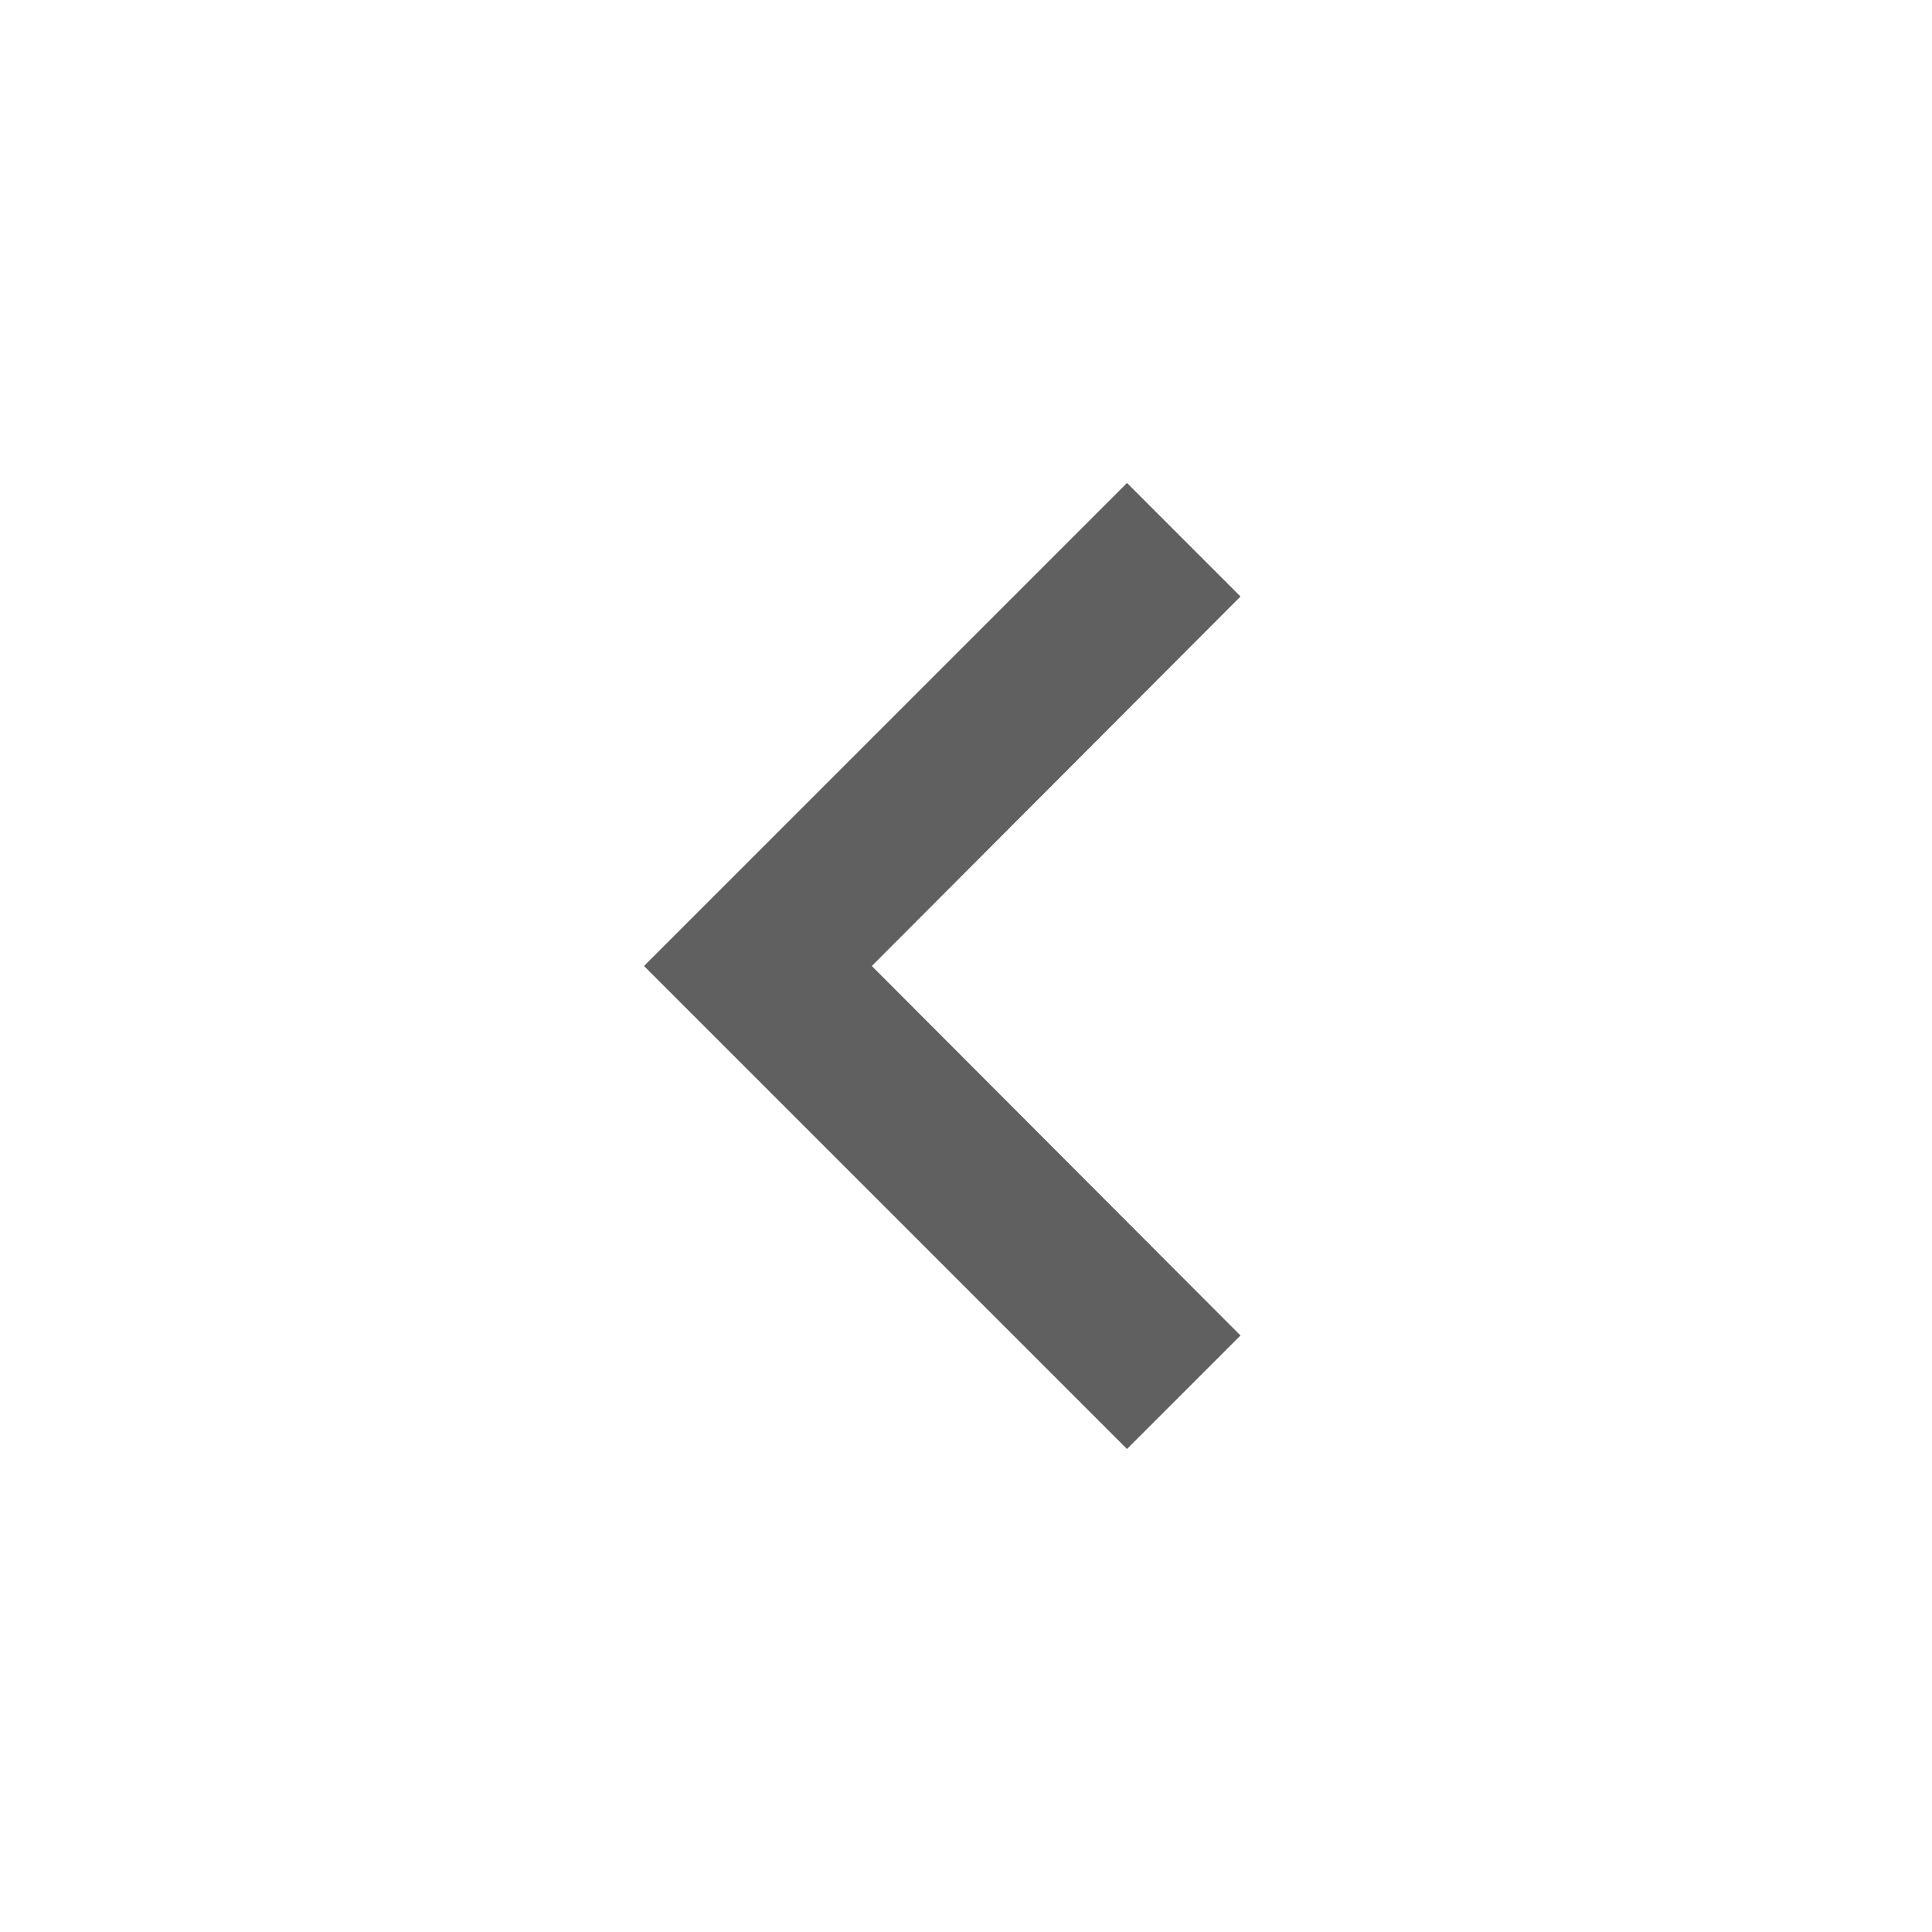
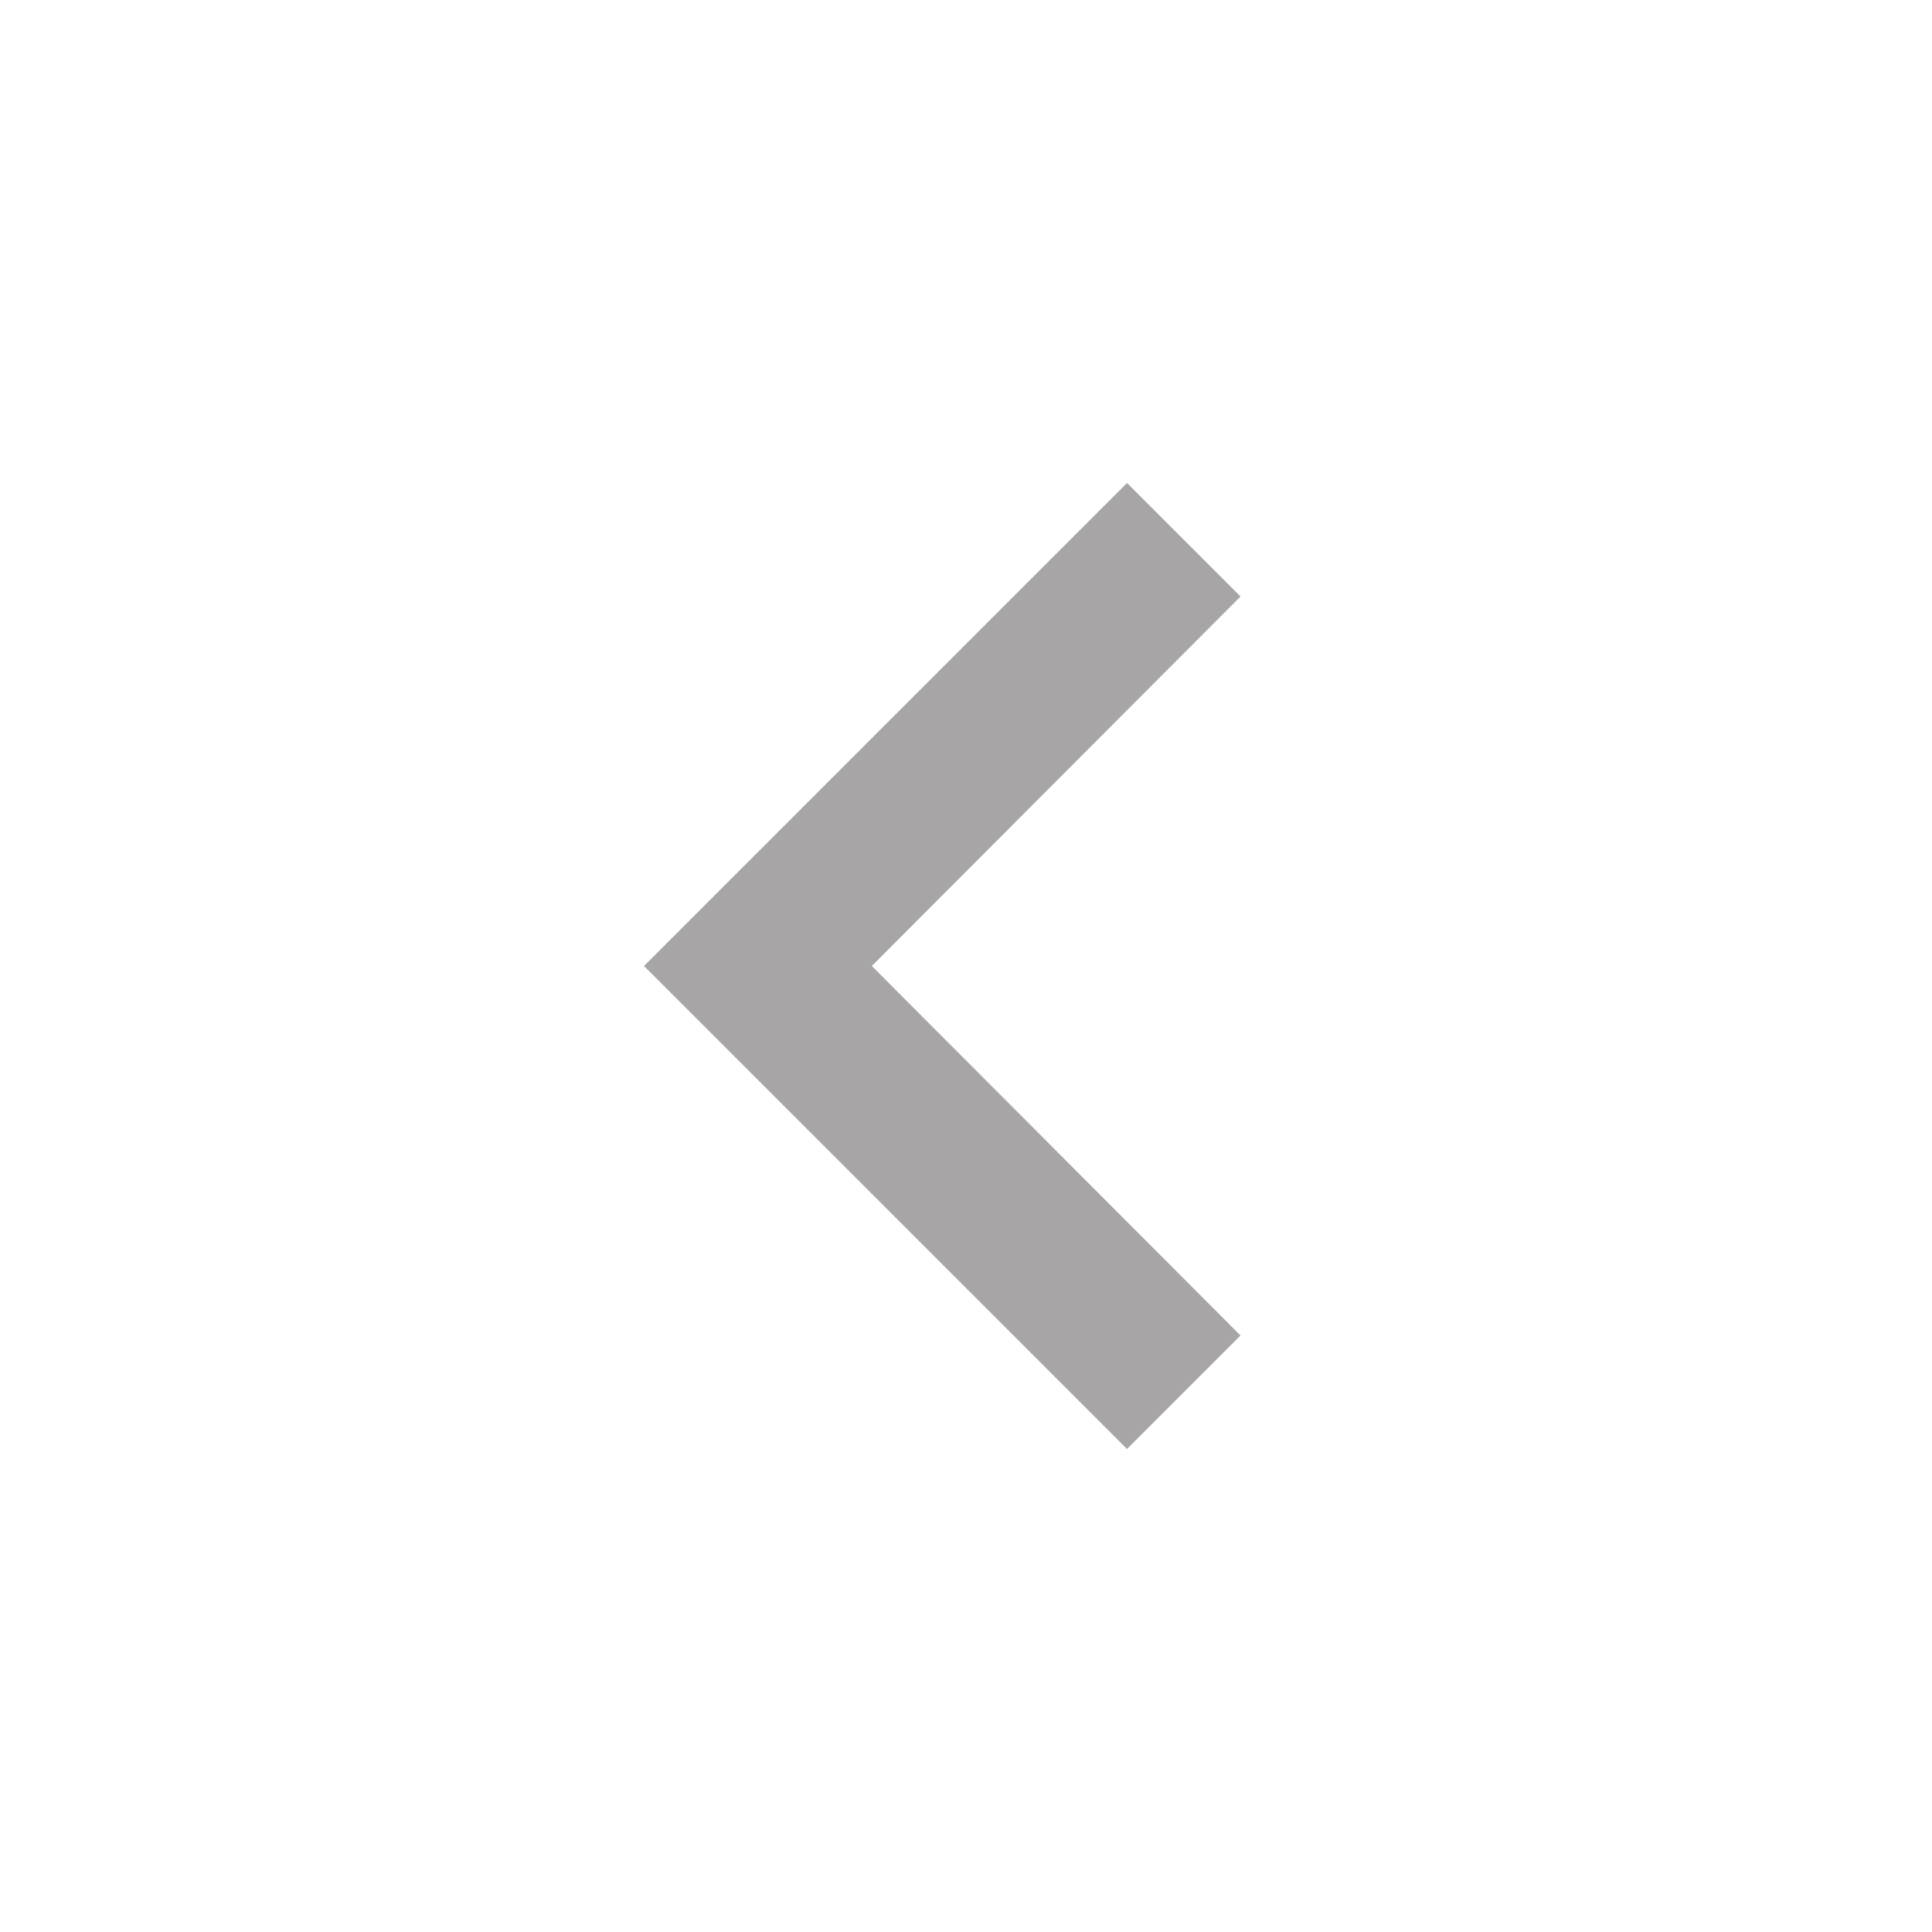
- <svg xmlns="http://www.w3.org/2000/svg" height="55" viewBox="0 0 24 24" width="55" fill="rgb(96 96 96)">
+ <svg xmlns="http://www.w3.org/2000/svg" height="55" viewBox="0 0 24 24" width="55" fill="rgb(167, 165, 165)">
  <path d="M0 0h24v24H0z" fill="none" />
  <path d="M15.41 7.41L14 6l-6 6 6 6 1.41-1.41L10.83 12z" />
</svg>
